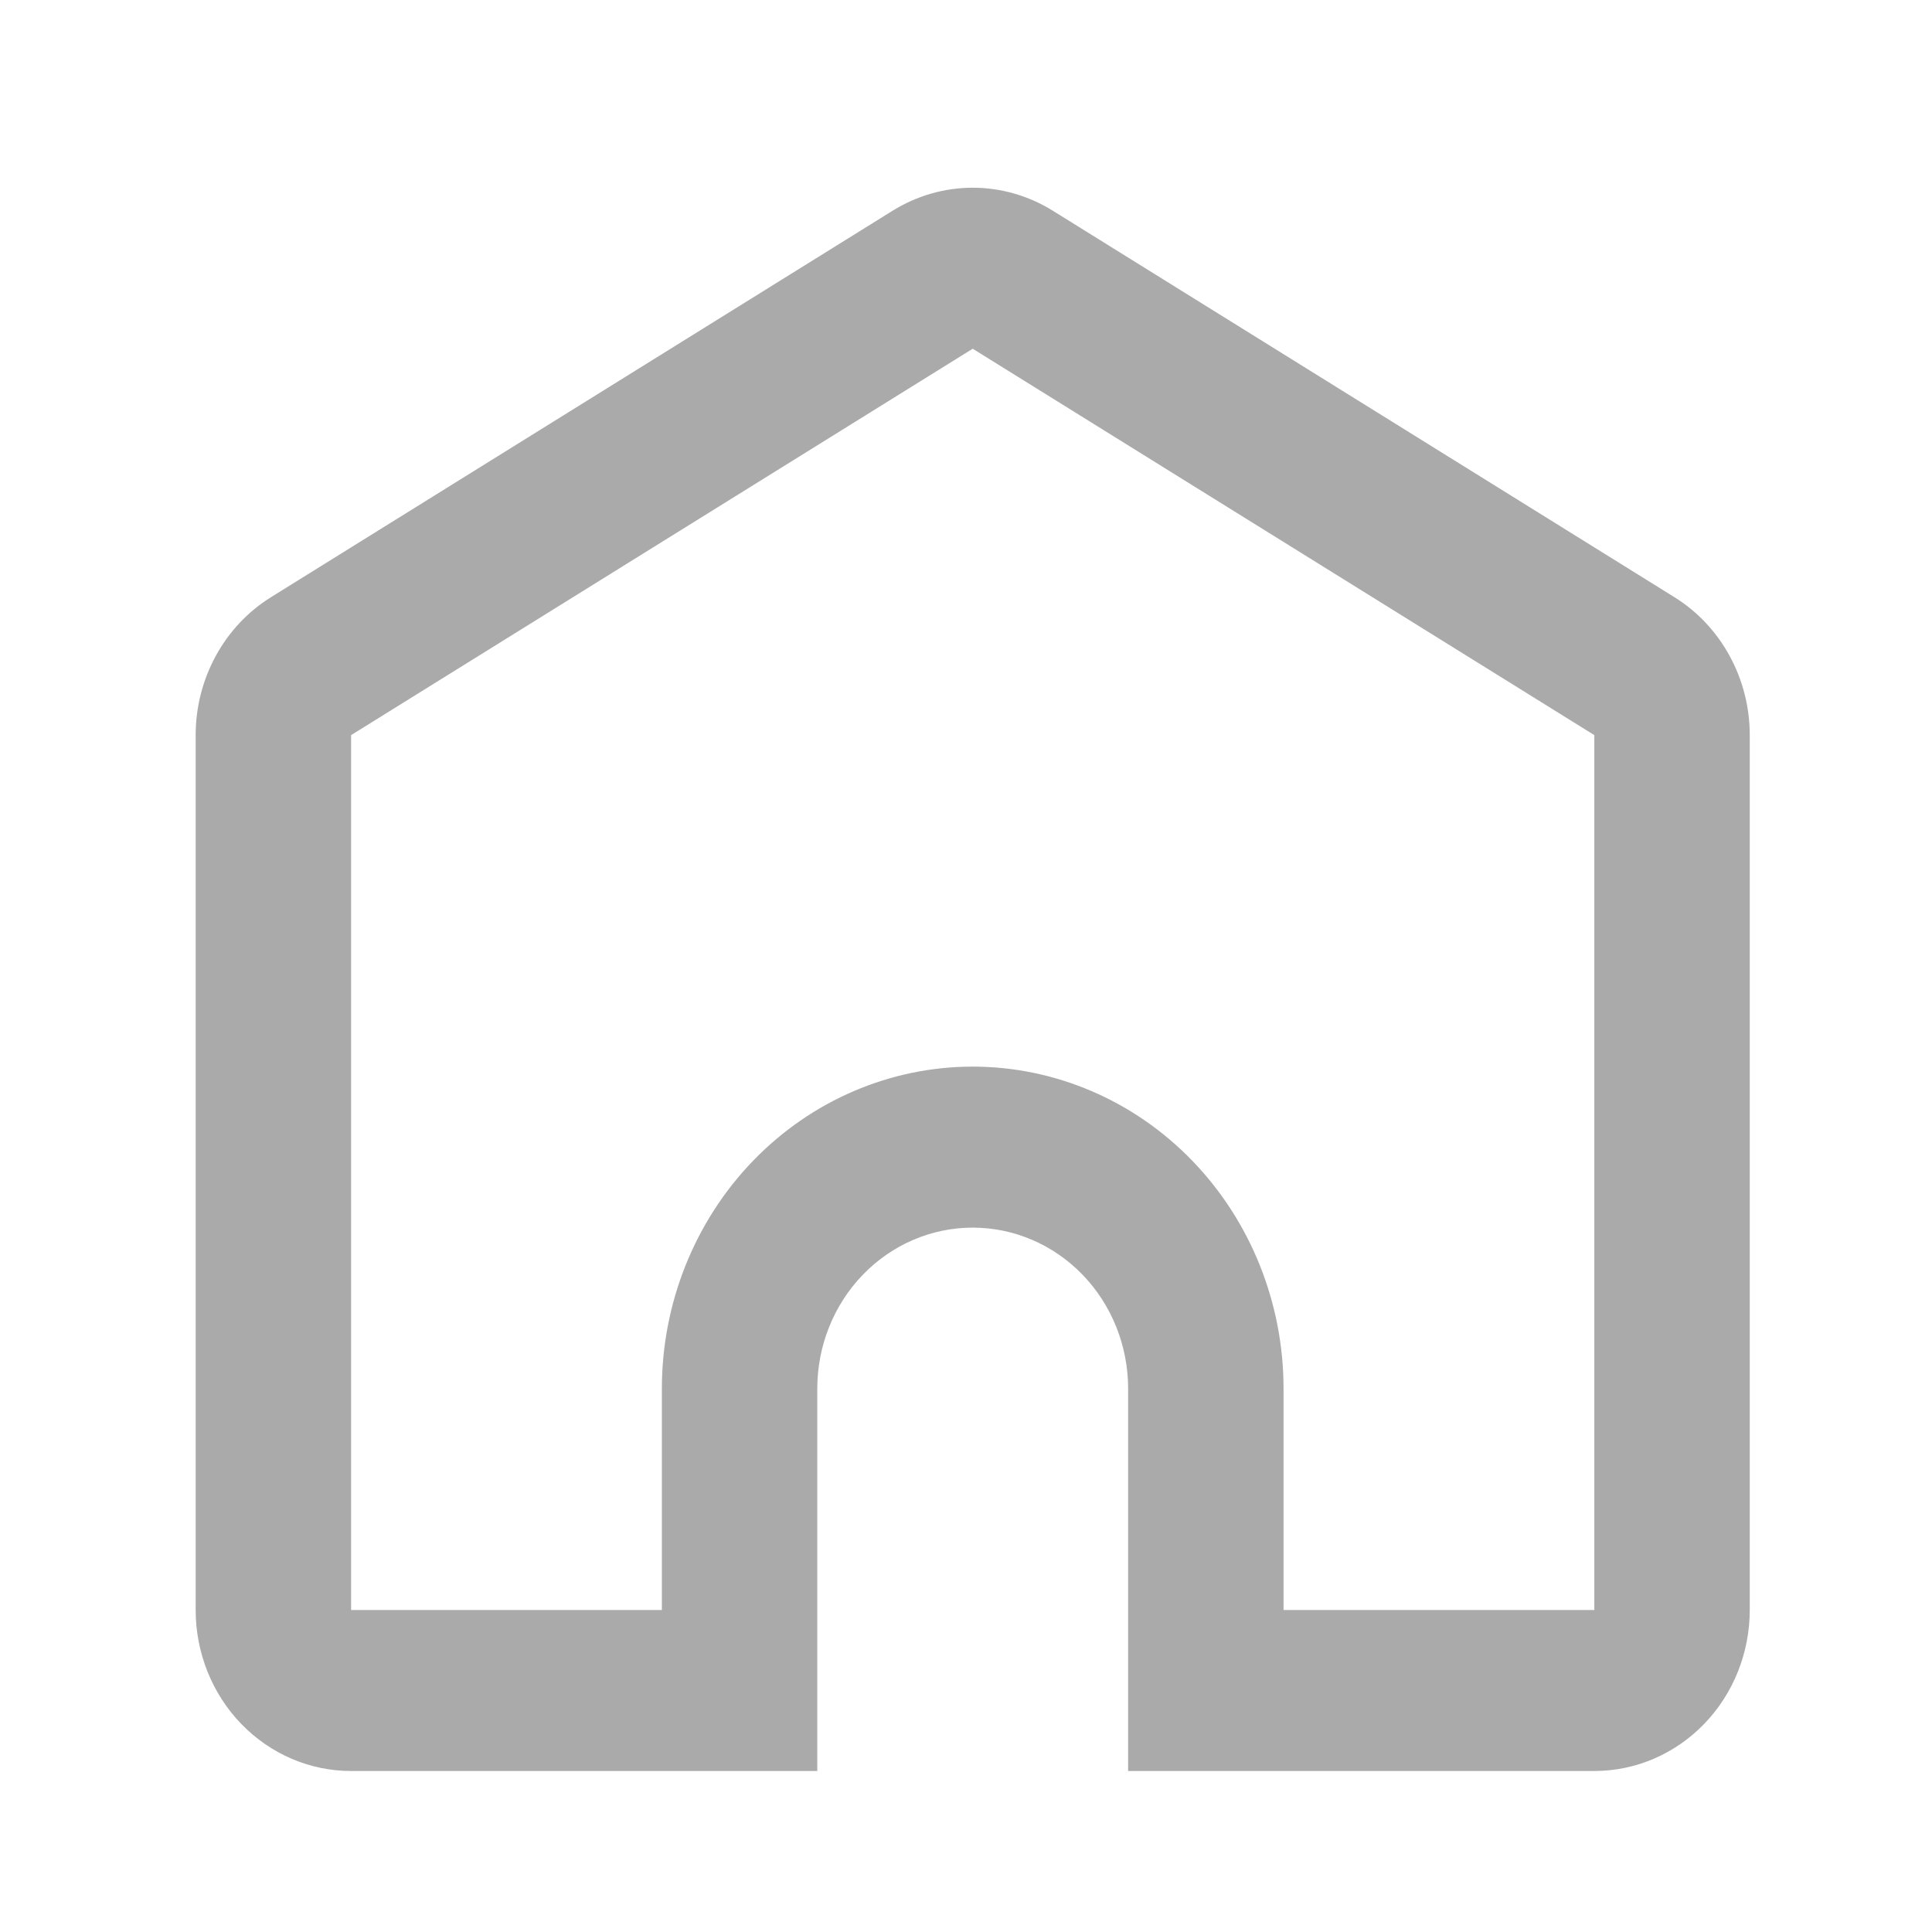
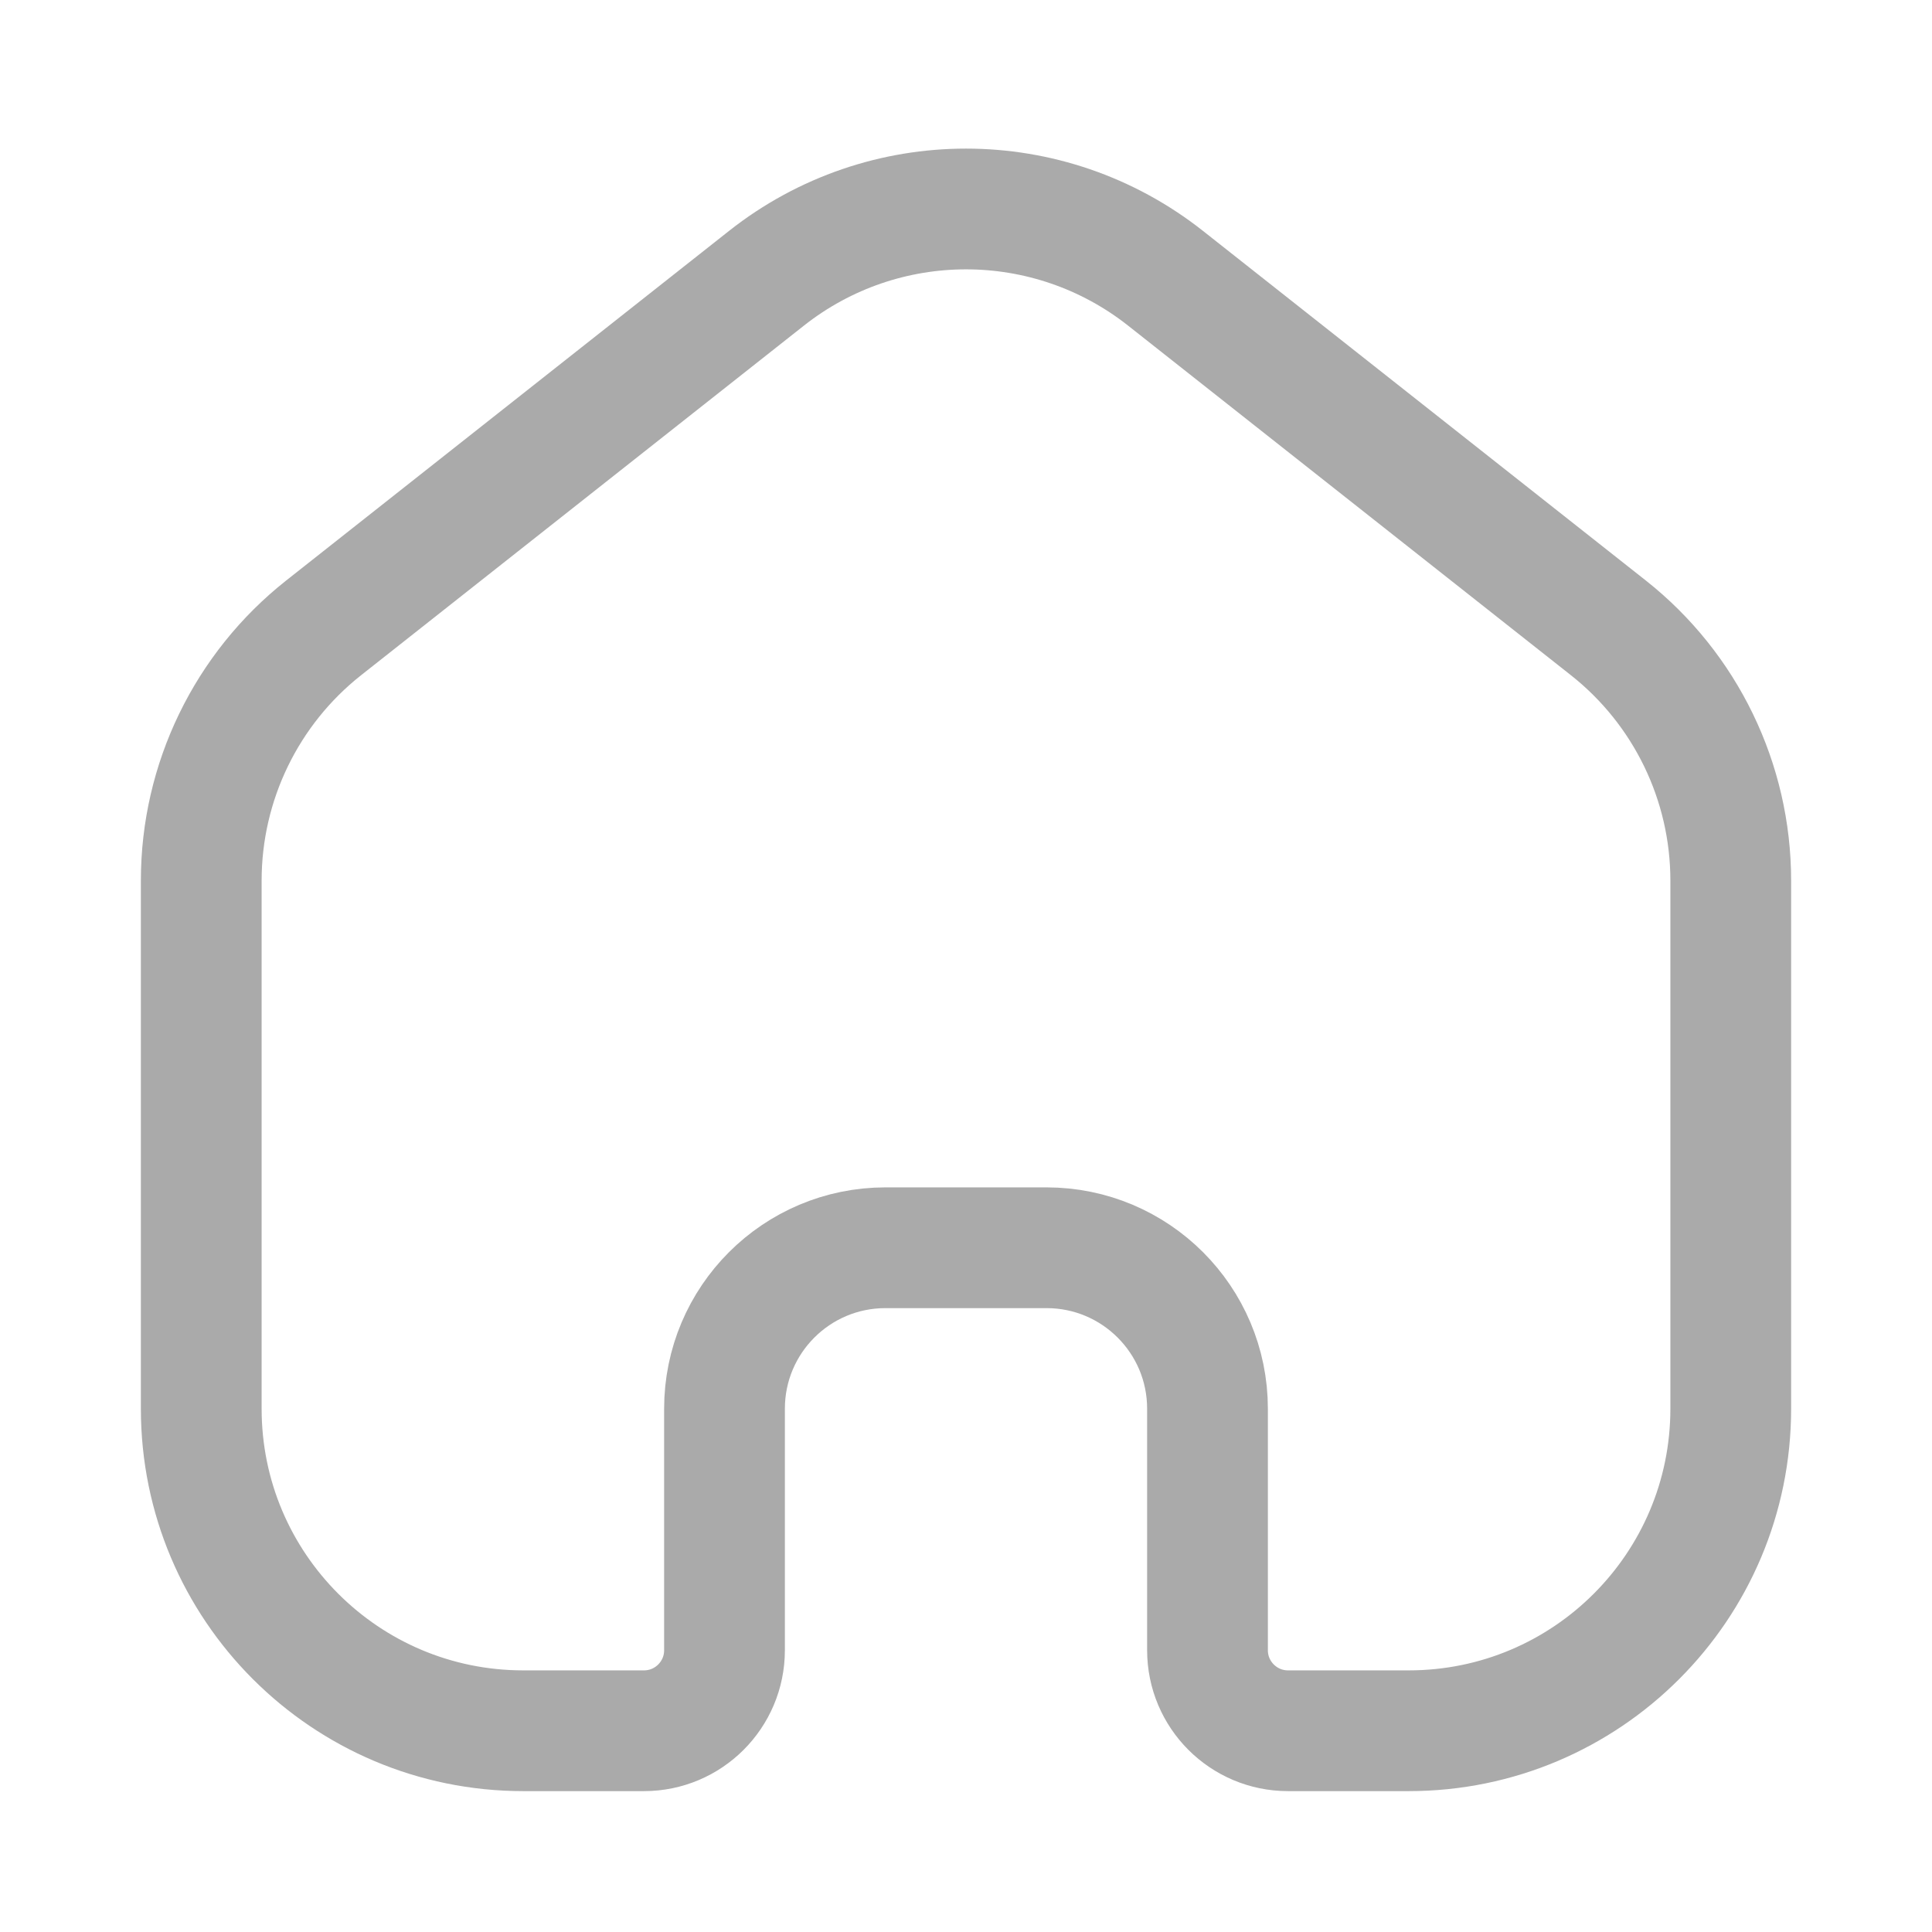
- <svg xmlns="http://www.w3.org/2000/svg" width="36" height="36" viewBox="0 0 36 36" fill="none">
-   <path d="M29.708 30V13.698L18.125 6.498L6.542 13.698V30H12.333V25.875C12.333 24.284 12.944 22.758 14.03 21.632C15.116 20.507 16.589 19.875 18.125 19.875C19.661 19.875 21.134 20.507 22.22 21.632C23.306 22.758 23.917 24.284 23.917 25.875V30H29.708ZM21.021 33V25.875C21.021 25.079 20.716 24.316 20.173 23.754C19.63 23.191 18.893 22.875 18.125 22.875C17.357 22.875 16.62 23.191 16.077 23.754C15.534 24.316 15.229 25.079 15.229 25.875V33H6.542C5.774 33 5.037 32.684 4.494 32.121C3.951 31.559 3.646 30.796 3.646 30V13.698C3.646 13.18 3.775 12.671 4.022 12.22C4.268 11.769 4.623 11.392 5.052 11.126L16.635 3.925C17.085 3.646 17.6 3.498 18.125 3.498C18.65 3.498 19.165 3.646 19.615 3.925L31.198 11.126C31.627 11.392 31.982 11.769 32.228 12.22C32.475 12.671 32.604 13.18 32.604 13.698V30C32.604 30.796 32.299 31.559 31.756 32.121C31.213 32.684 30.476 33 29.708 33H21.021Z" fill="#AAAAAA" />
+ <svg xmlns="http://www.w3.org/2000/svg" width="24" height="24" viewBox="0 0 24 24" fill="none">
+   <path d="M2.5 10.938C2.5 9.714 3.061 8.557 4.021 7.799L9.521 3.457C10.975 2.309 13.025 2.309 14.479 3.457L19.979 7.799C20.939 8.557 21.5 9.714 21.5 10.938V17.5C21.5 19.709 19.709 21.5 17.5 21.5H16C15.448 21.5 15 21.052 15 20.5V17.5C15 16.395 14.105 15.5 13 15.5H11C9.895 15.5 9 16.395 9 17.5V20.5C9 21.052 8.552 21.5 8 21.5H6.5C4.291 21.5 2.5 19.709 2.5 17.5L2.5 10.938Z" stroke="#AAAAAA" stroke-width="1.5" />
</svg>
